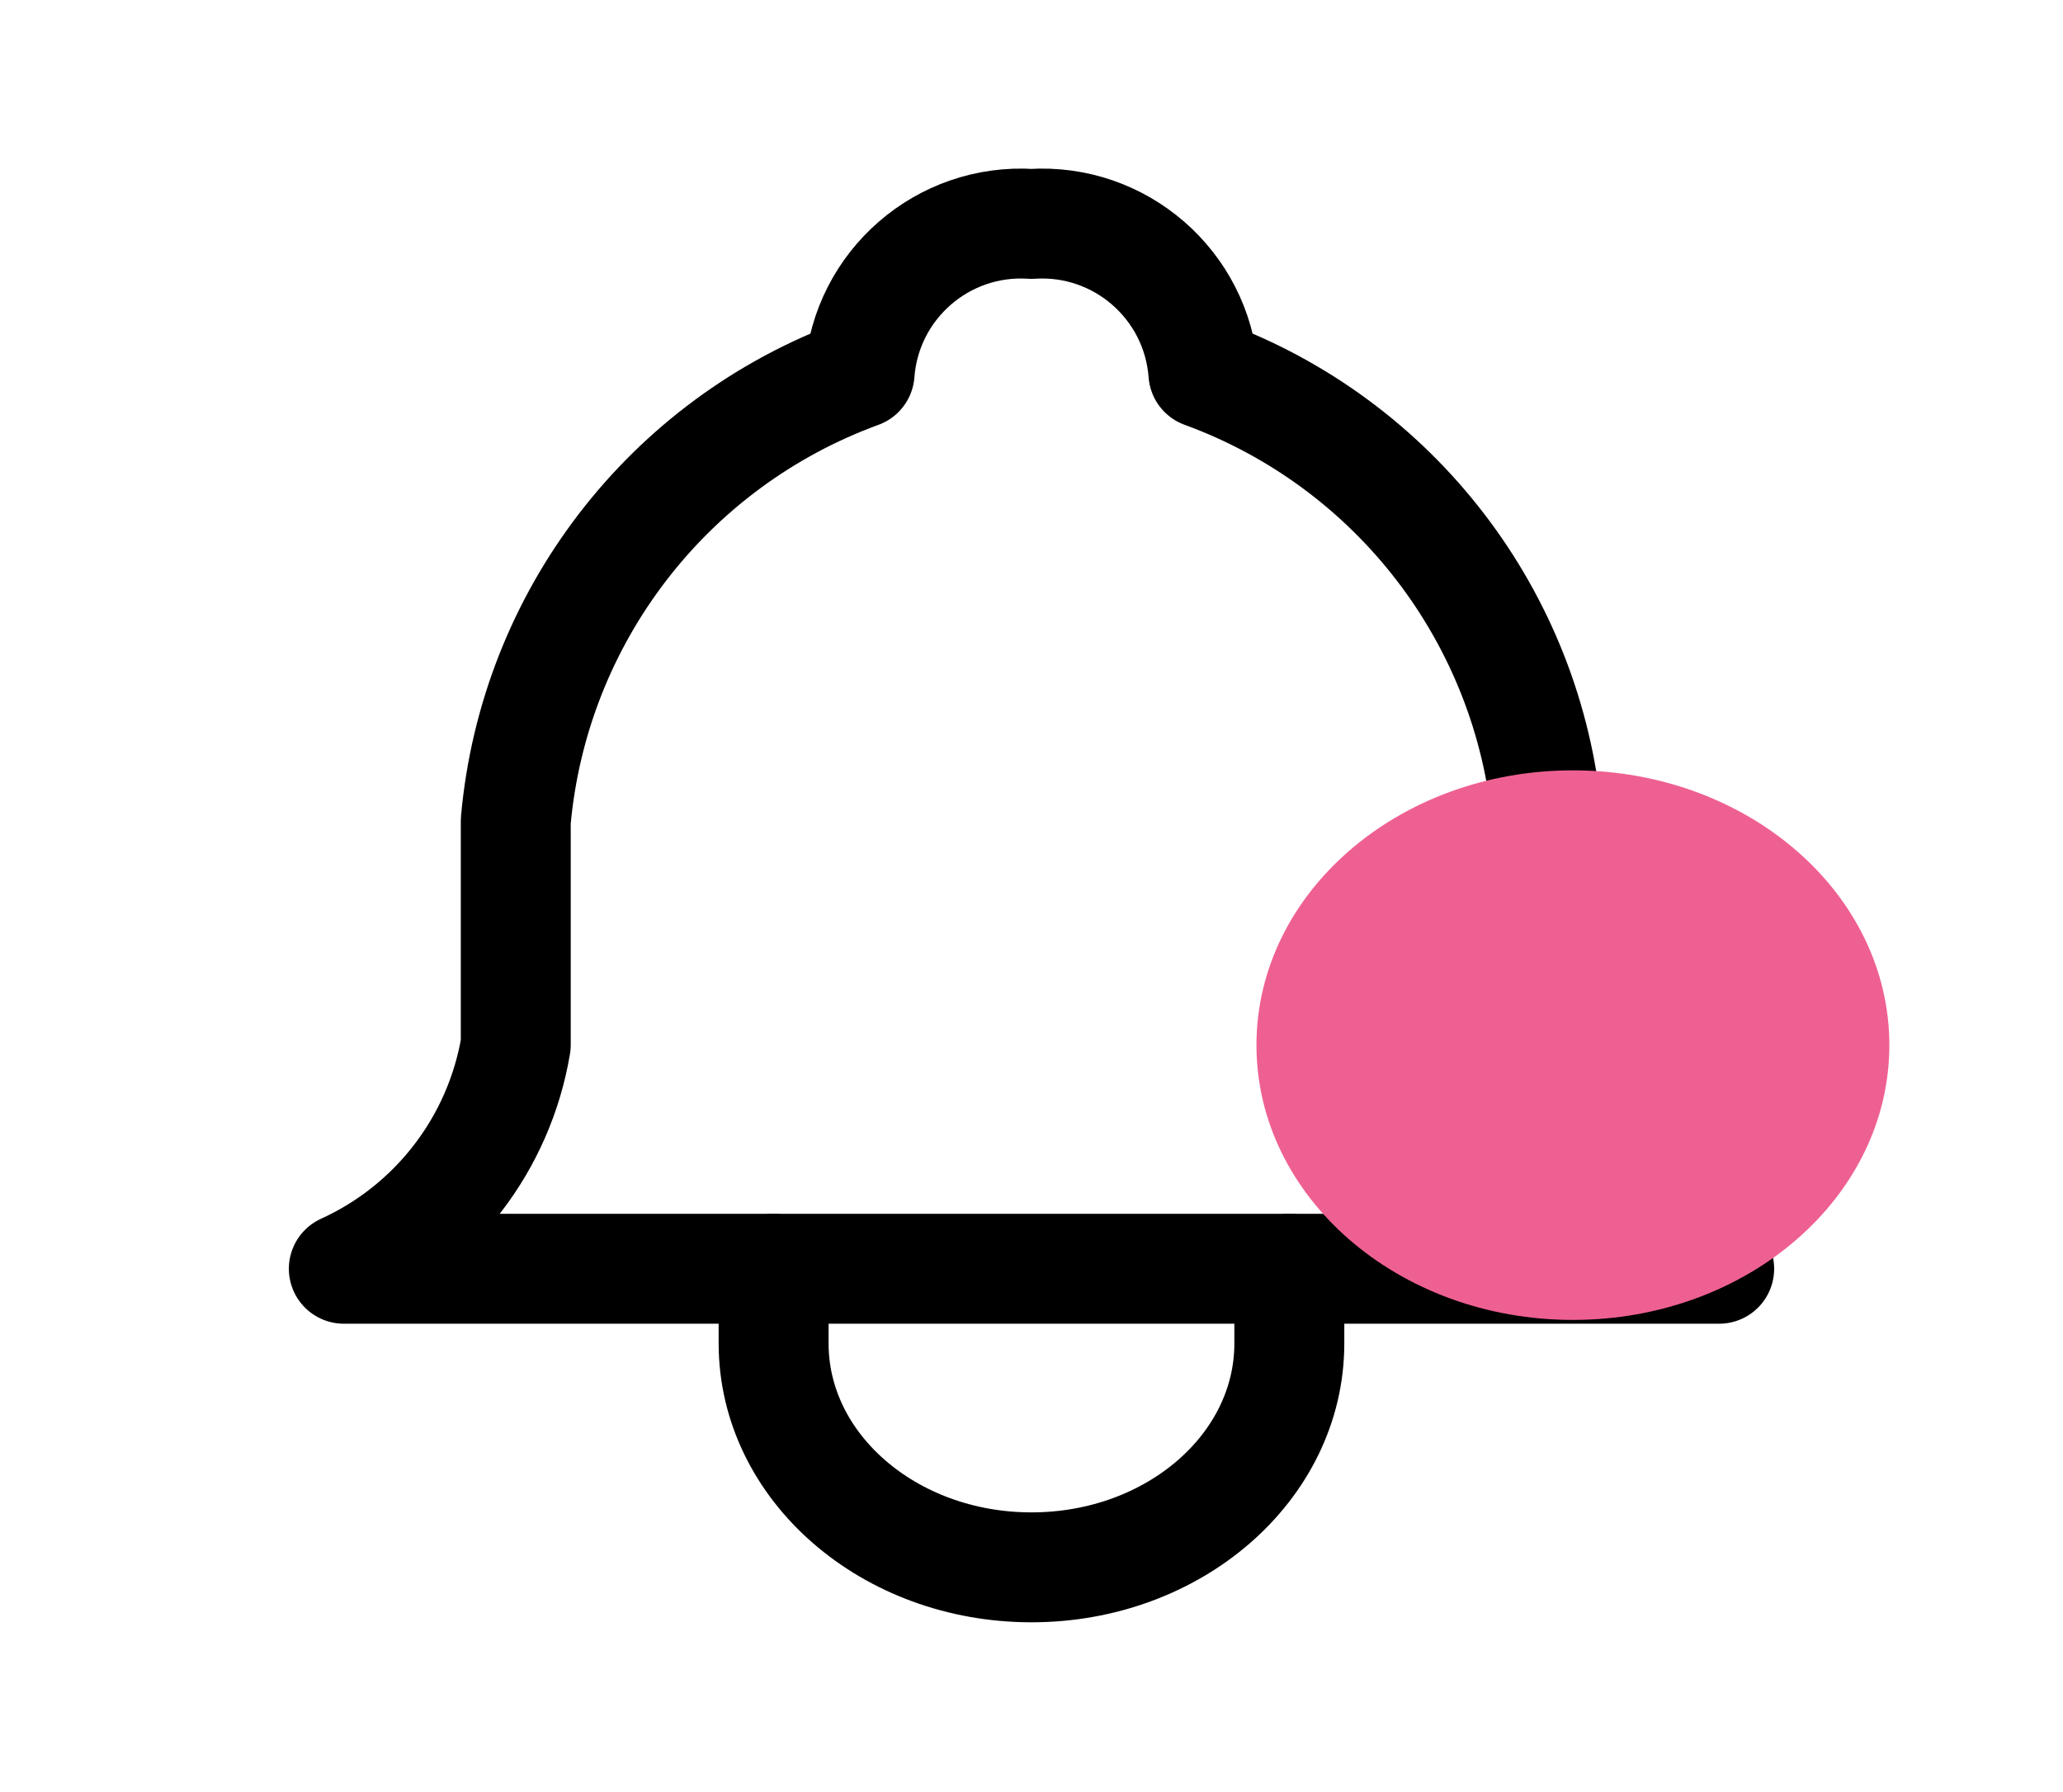
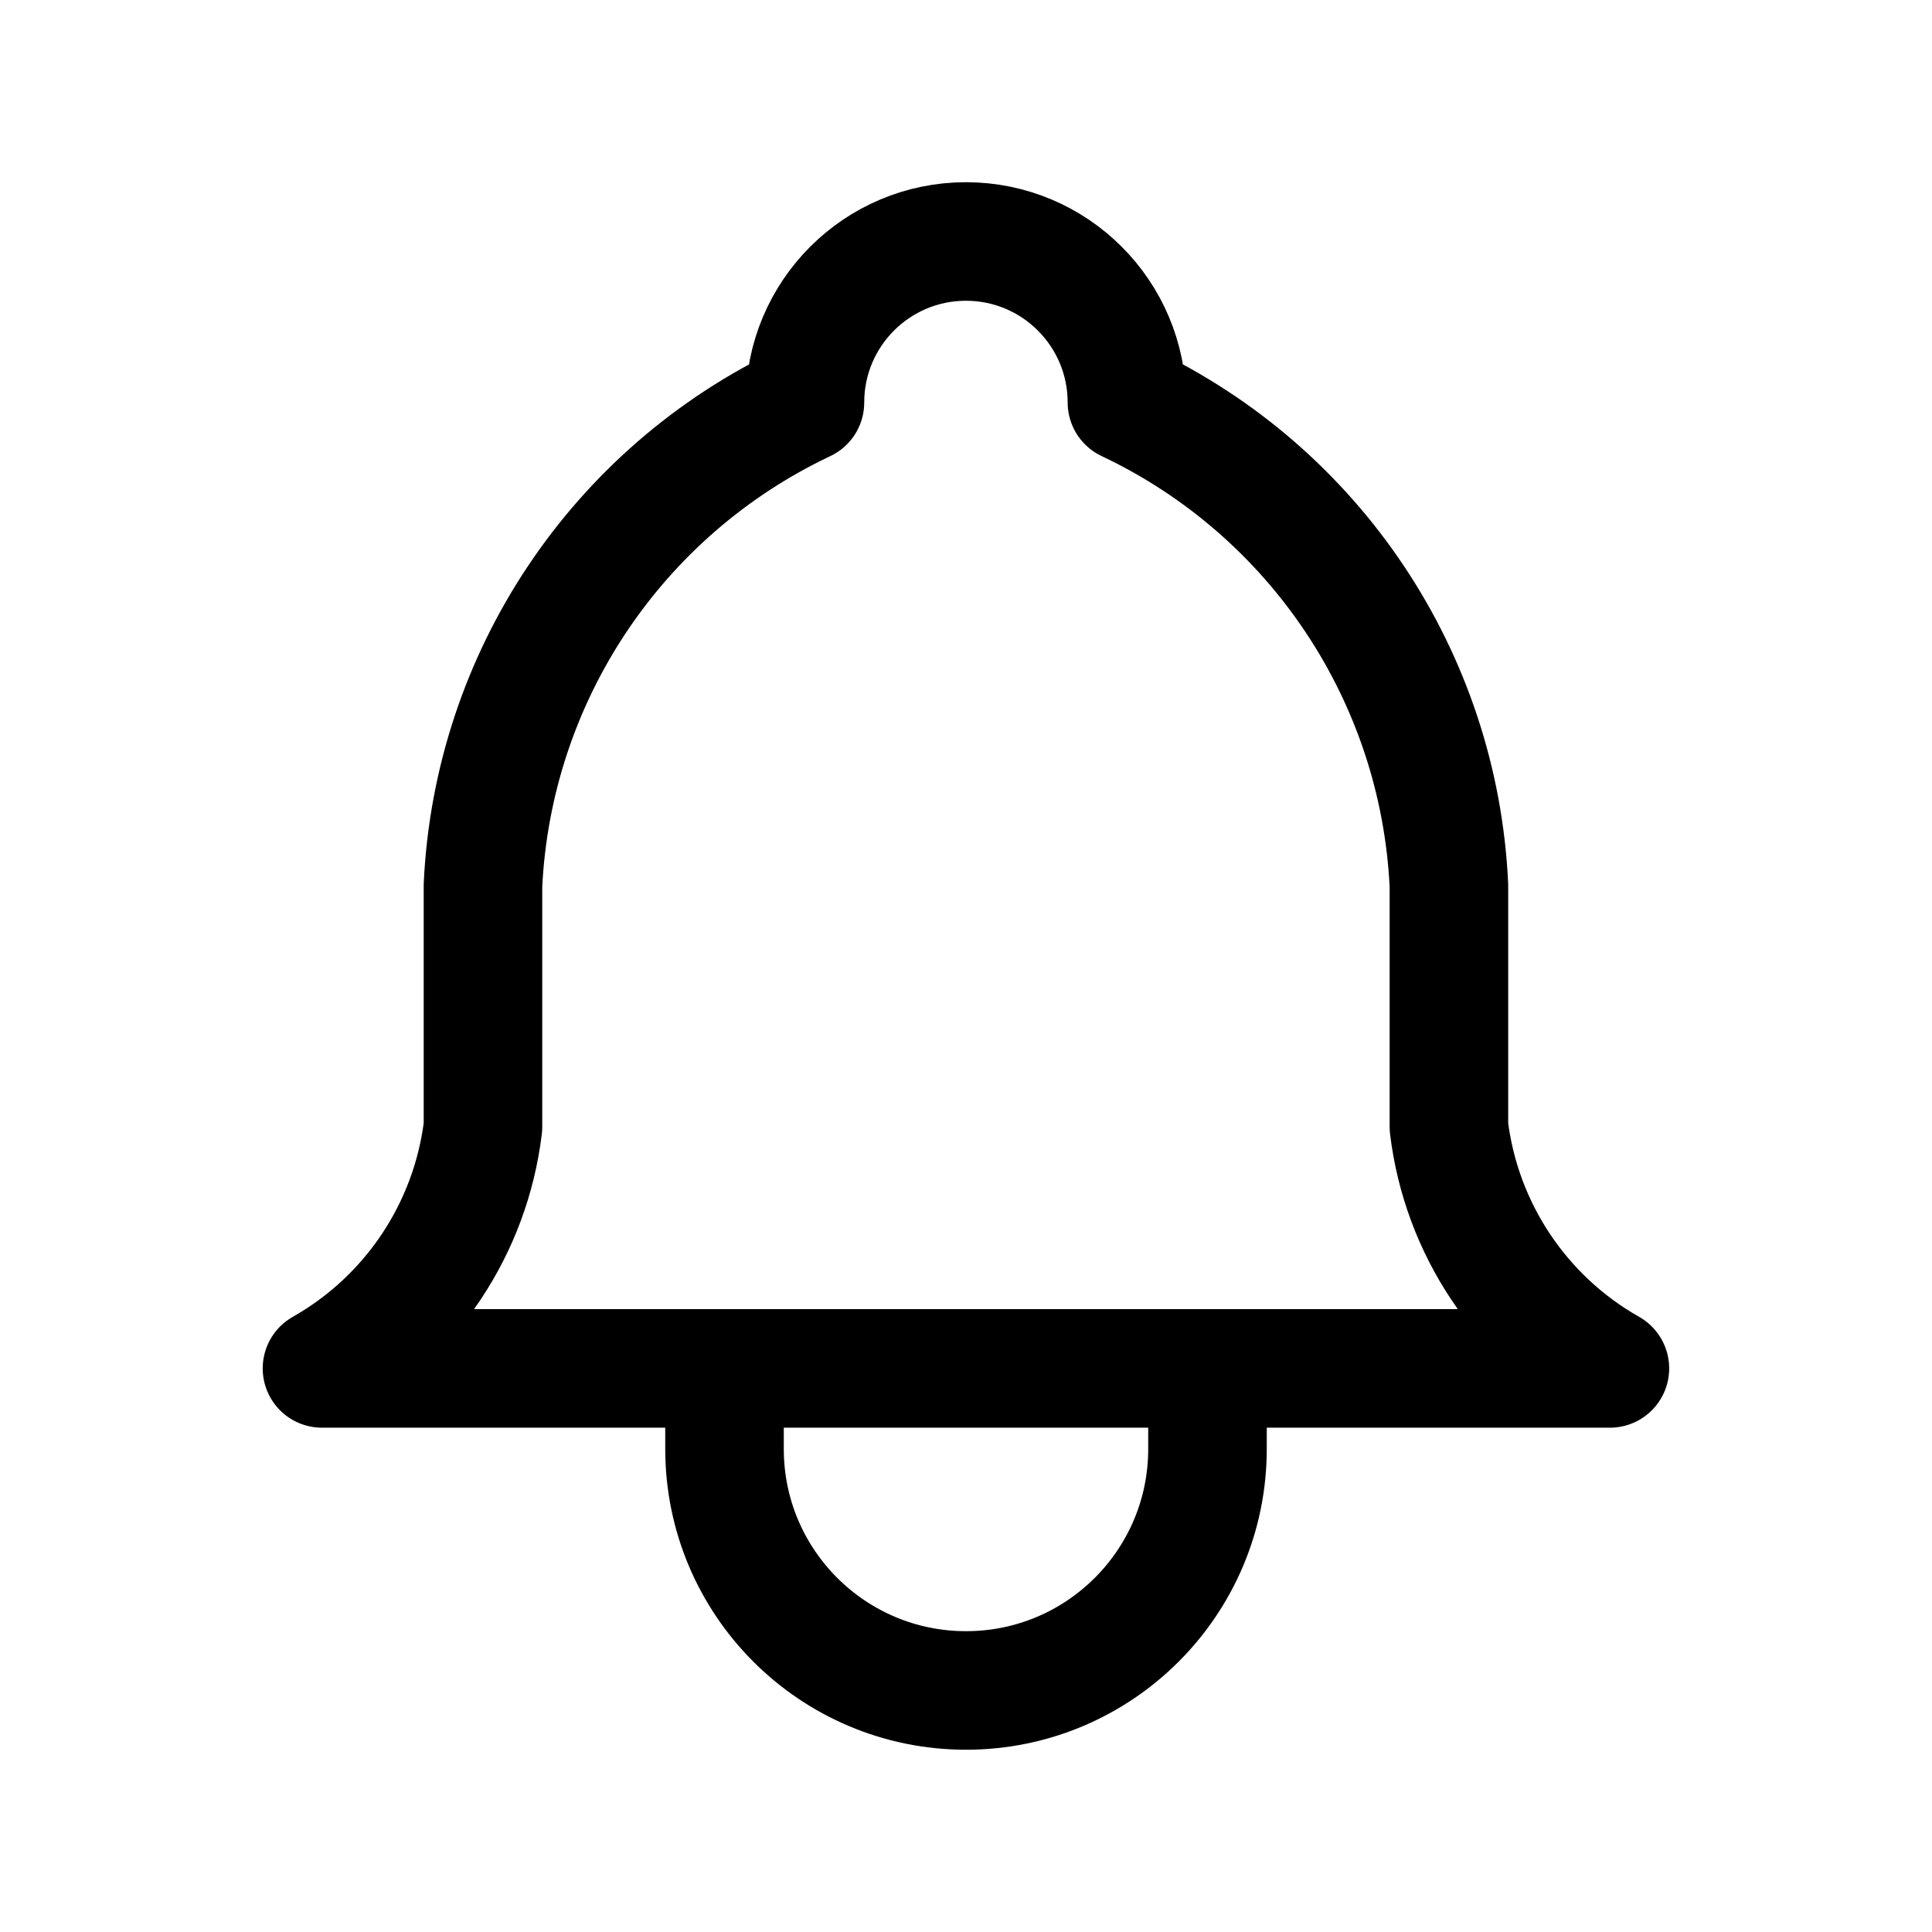
- <svg xmlns="http://www.w3.org/2000/svg" width="37.531" height="32.594" viewBox="0 0 37.531 32.594">
-   <g id="Group_101" data-name="Group 101" transform="translate(-2096.906 -18.124)">
-     <g id="Group_8" data-name="Group 8" transform="translate(2096.906 18.124)">
-       <path id="Path_14" data-name="Path 14" d="M0,0H37.531V32.594H0Z" fill="none" />
-       <path id="Path_15" data-name="Path 15" d="M13.383,5.716A2.944,2.944,0,0,1,16.51,3a2.944,2.944,0,0,1,3.128,2.716,9.582,9.582,0,0,1,6.255,8.148v4.074a5.468,5.468,0,0,0,3.128,4.074H4a5.468,5.468,0,0,0,3.128-4.074V13.865a9.582,9.582,0,0,1,6.255-8.148" transform="translate(2.255 1.074)" fill="none" stroke="#000" stroke-linecap="round" stroke-linejoin="round" stroke-width="2" />
-       <path id="Path_16" data-name="Path 16" d="M9,17v1.358c0,2.25,2.1,4.074,4.691,4.074s4.691-1.824,4.691-4.074V17" transform="translate(5.074 6.087)" fill="none" stroke="#000" stroke-linecap="round" stroke-linejoin="round" stroke-width="2" />
-     </g>
-     <ellipse id="Ellipse_11" data-name="Ellipse 11" cx="5.757" cy="5" rx="5.757" ry="5" transform="translate(2119.764 32.141)" fill="#ef6092" />
-   </g>
+ <svg xmlns="http://www.w3.org/2000/svg" id="Group_8" data-name="Group 8" width="32.594" height="32.594" viewBox="0 0 32.594 32.594">
+   <path id="Path_14" data-name="Path 14" d="M0,0H32.594V32.594H0Z" fill="none" />
+   <path id="Path_15" data-name="Path 15" d="M12.148,5.716a2.716,2.716,0,0,1,5.432,0,9.506,9.506,0,0,1,5.432,8.148v4.074a5.432,5.432,0,0,0,2.716,4.074H4a5.432,5.432,0,0,0,2.716-4.074V13.865a9.506,9.506,0,0,1,5.432-8.148" transform="translate(1.432 1.074)" fill="none" stroke="#000" stroke-linecap="round" stroke-linejoin="round" stroke-width="2" />
+   <path id="Path_16" data-name="Path 16" d="M9,17v1.358a4.074,4.074,0,1,0,8.148,0V17" transform="translate(3.223 6.087)" fill="none" stroke="#000" stroke-linecap="round" stroke-linejoin="round" stroke-width="2" />
</svg>
